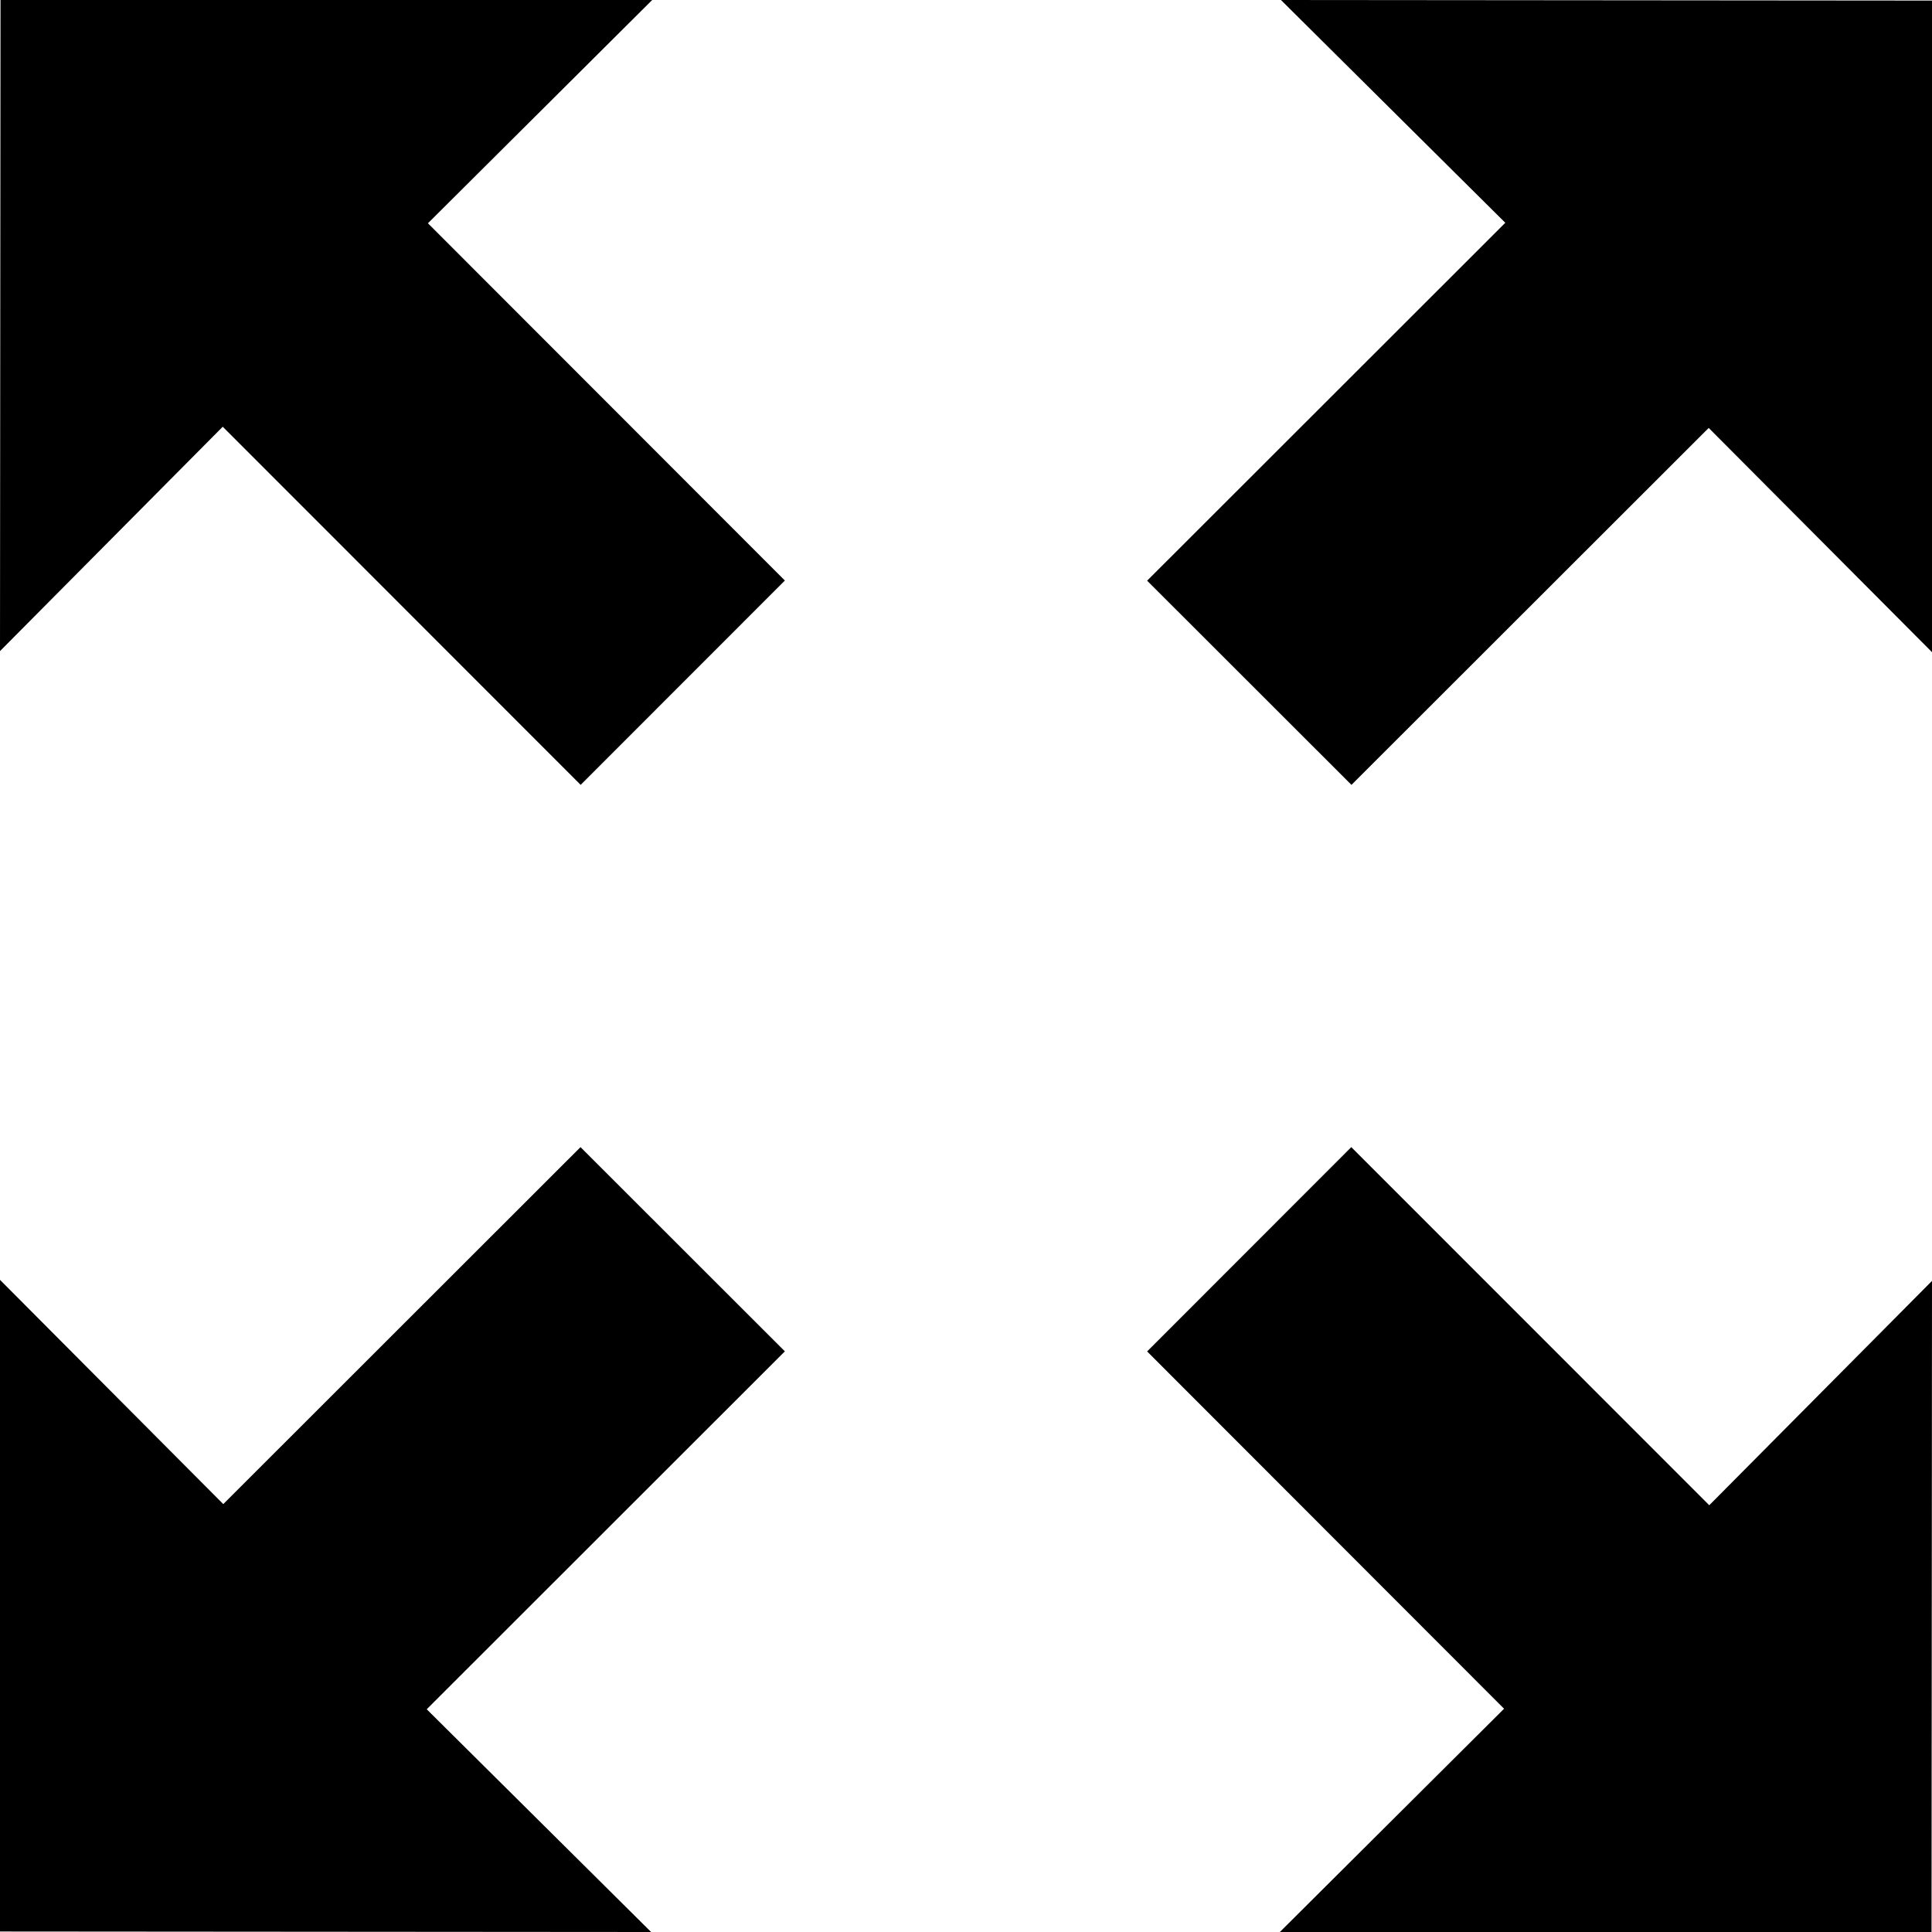
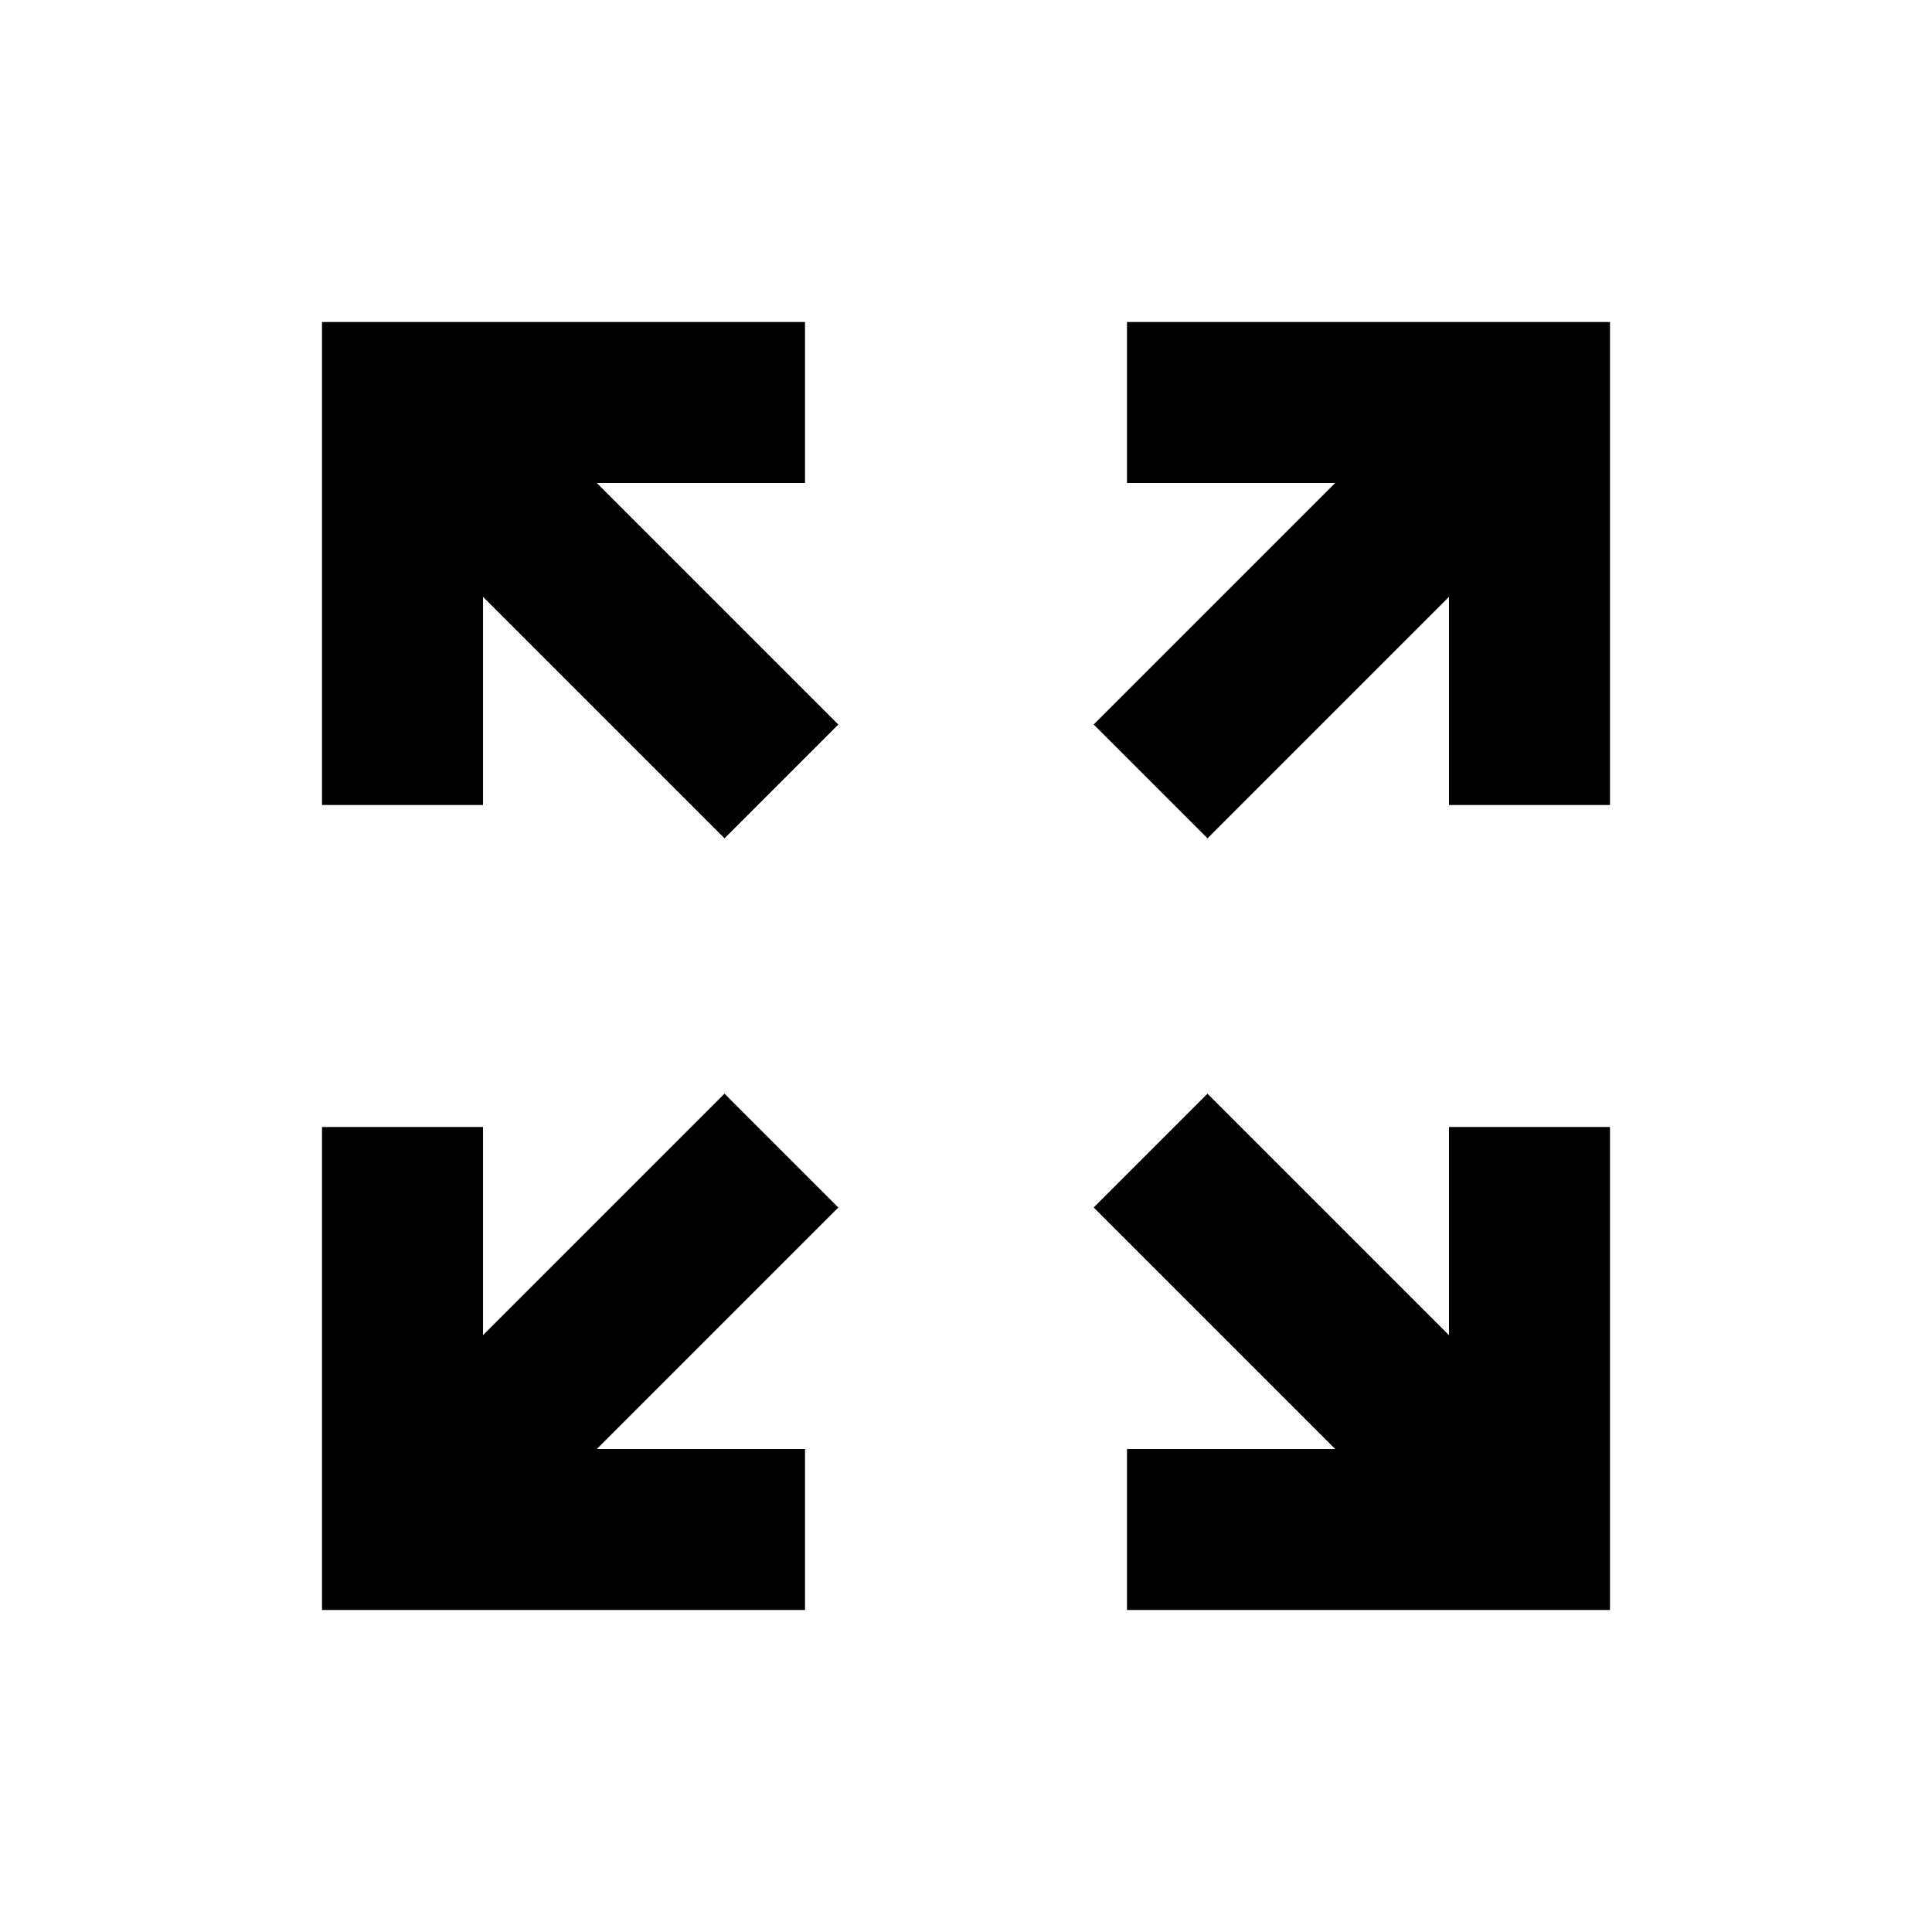
- <svg xmlns="http://www.w3.org/2000/svg" width="128" height="128">
-   <path d="M38.47 52L52 38.462l-23.648-23.67L43.209 0H.035L0 43.137l14.757-14.865L38.47 52zm74.773 47.726L89.526 76 76 89.536l23.648 23.672L84.795 128h43.174L128 84.863l-14.757 14.863zM89.538 52l23.668-23.648L128 43.207V.038L84.866 0 99.73 14.76 76 38.472 89.538 52zM38.46 76L14.792 99.651 0 84.794v43.173l43.137.033-14.865-14.757L52 89.53 38.46 76z" />
+ <svg xmlns="http://www.w3.org/2000/svg" width="24" height="24" viewBox="0 0 24 24" fill="currentColor">
+   <path d="M4 4H10V6H7.414L10.414 9L9 10.414L6 7.414V10H4V4ZM14 4H20V10H18V7.414L15 10.414L13.586 9L16.586 6H14V4ZM10.414 15L7.414 18H10V20H4V14H6V16.586L9 13.586L10.414 15ZM15 13.586L18 16.586V14H20V20H14V18H16.586L13.586 15L15 13.586Z" fill="black" />
</svg>
